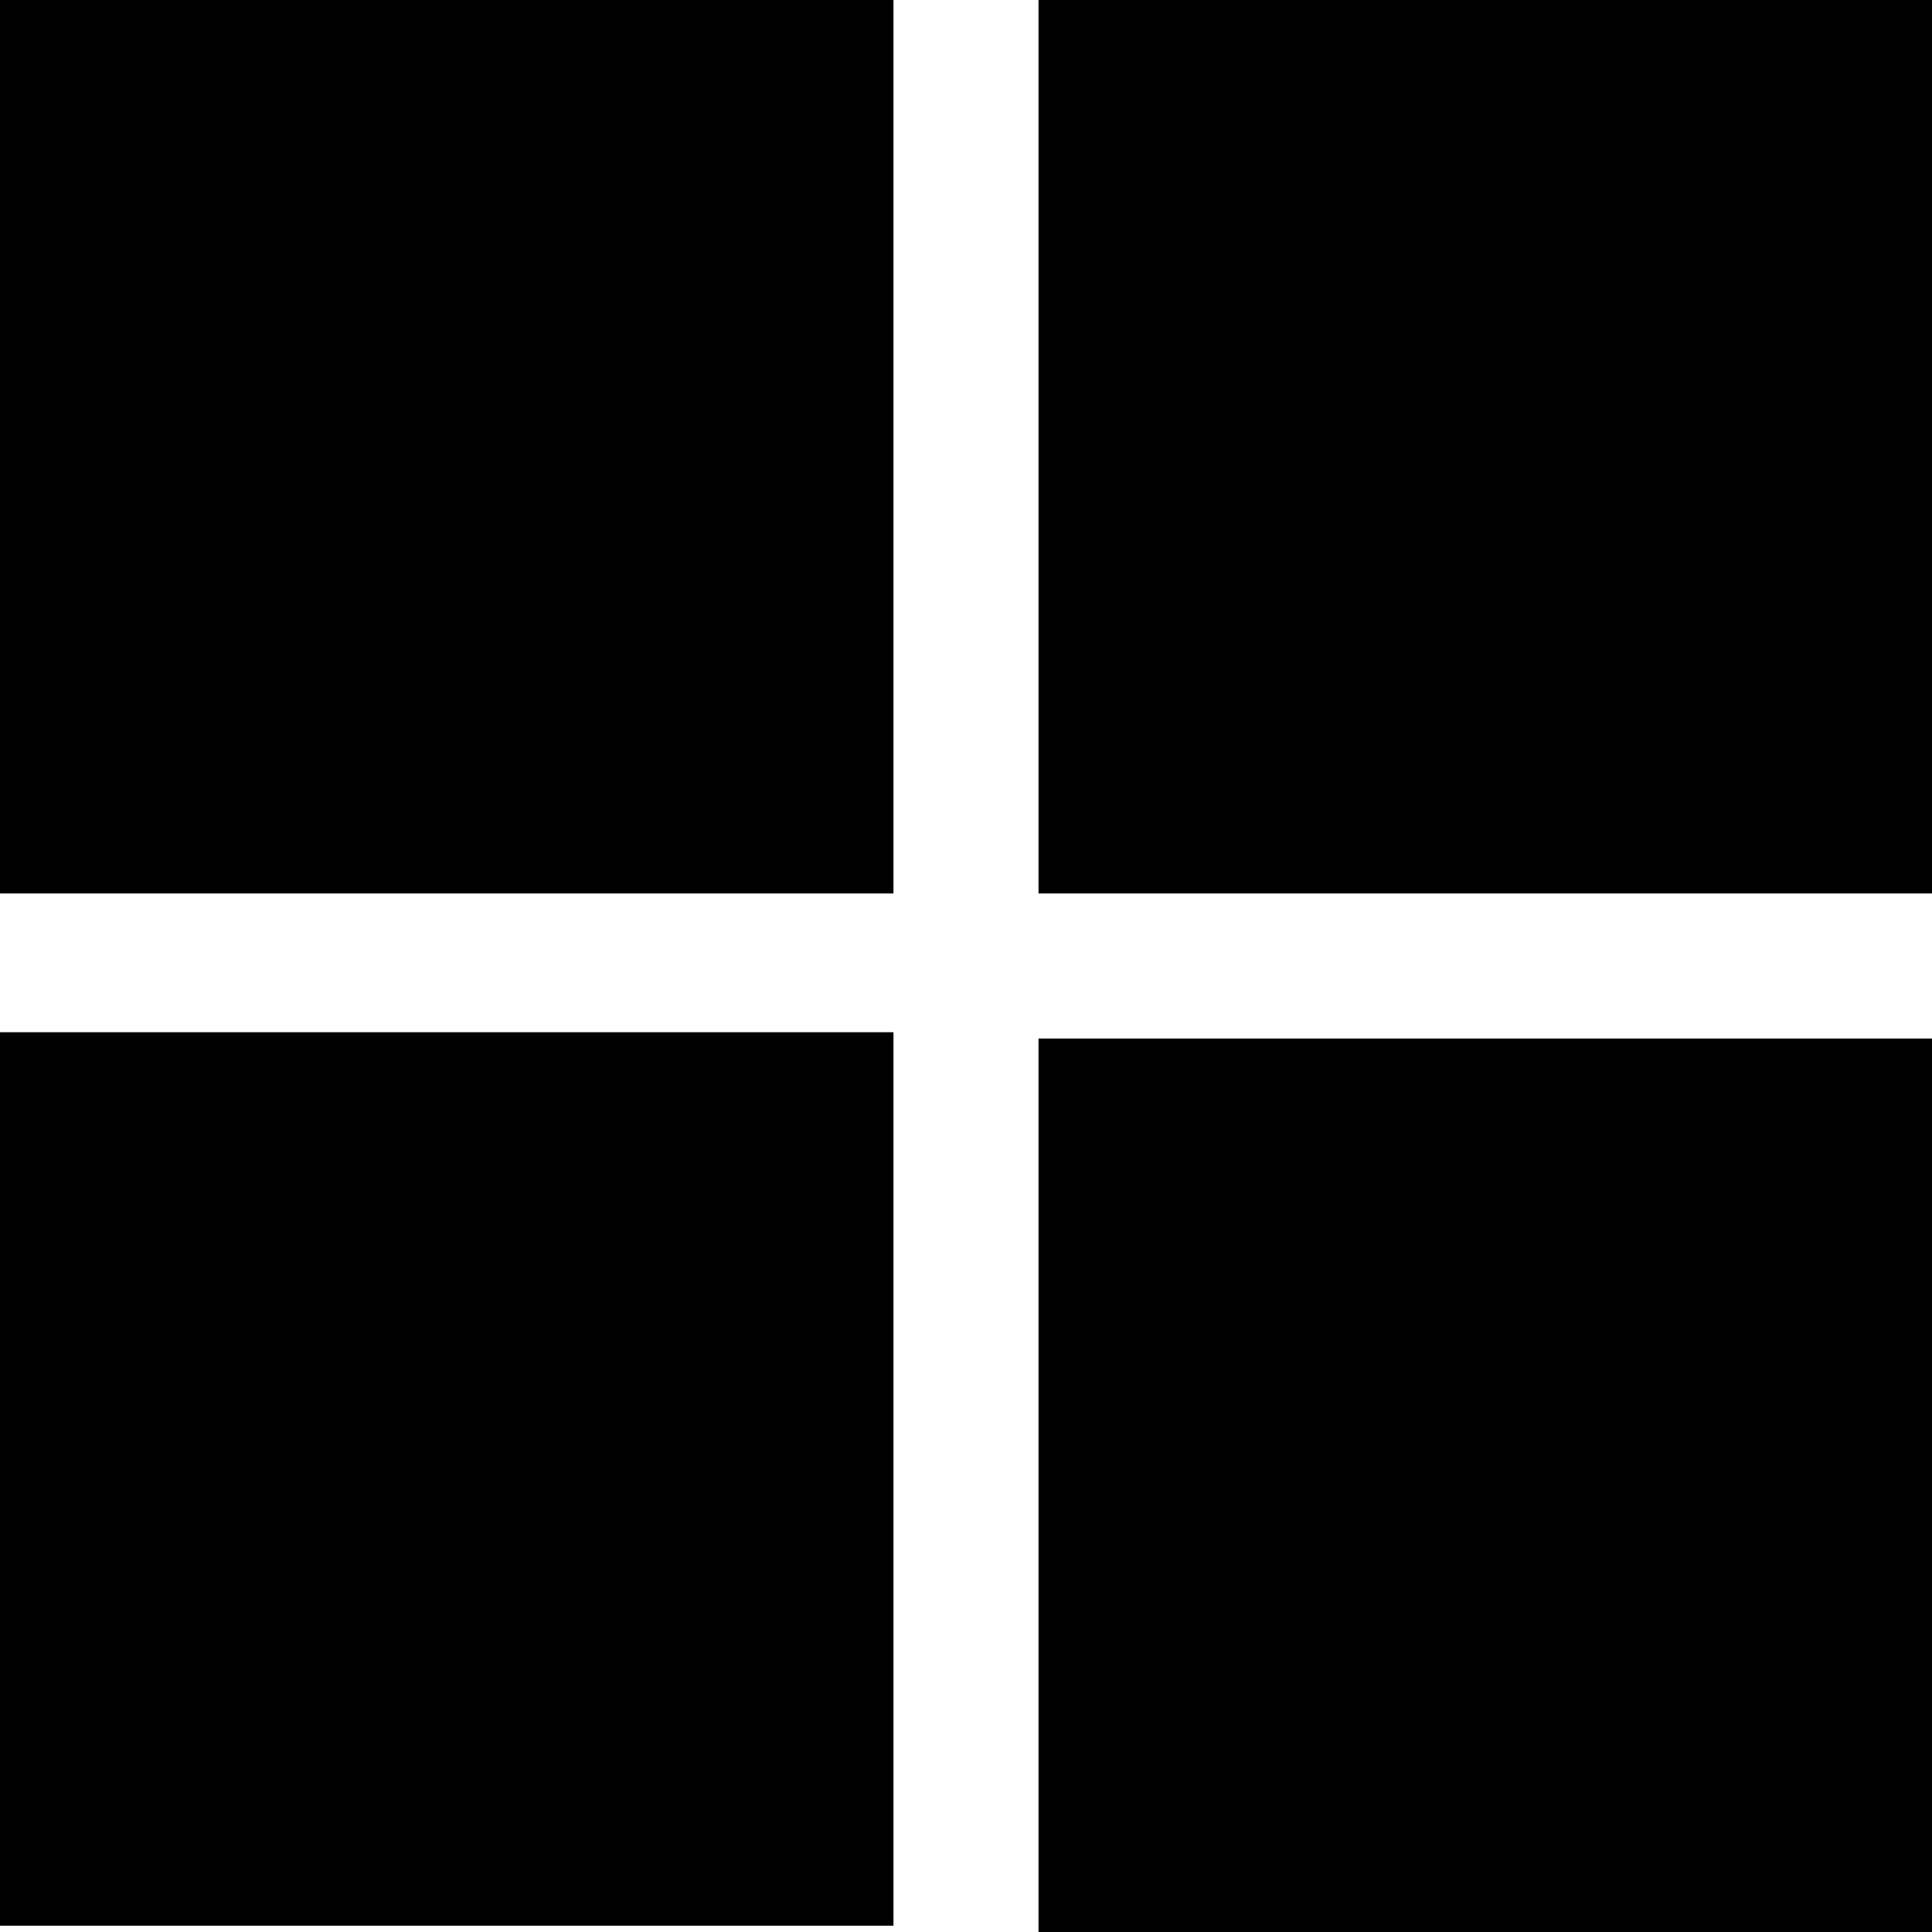
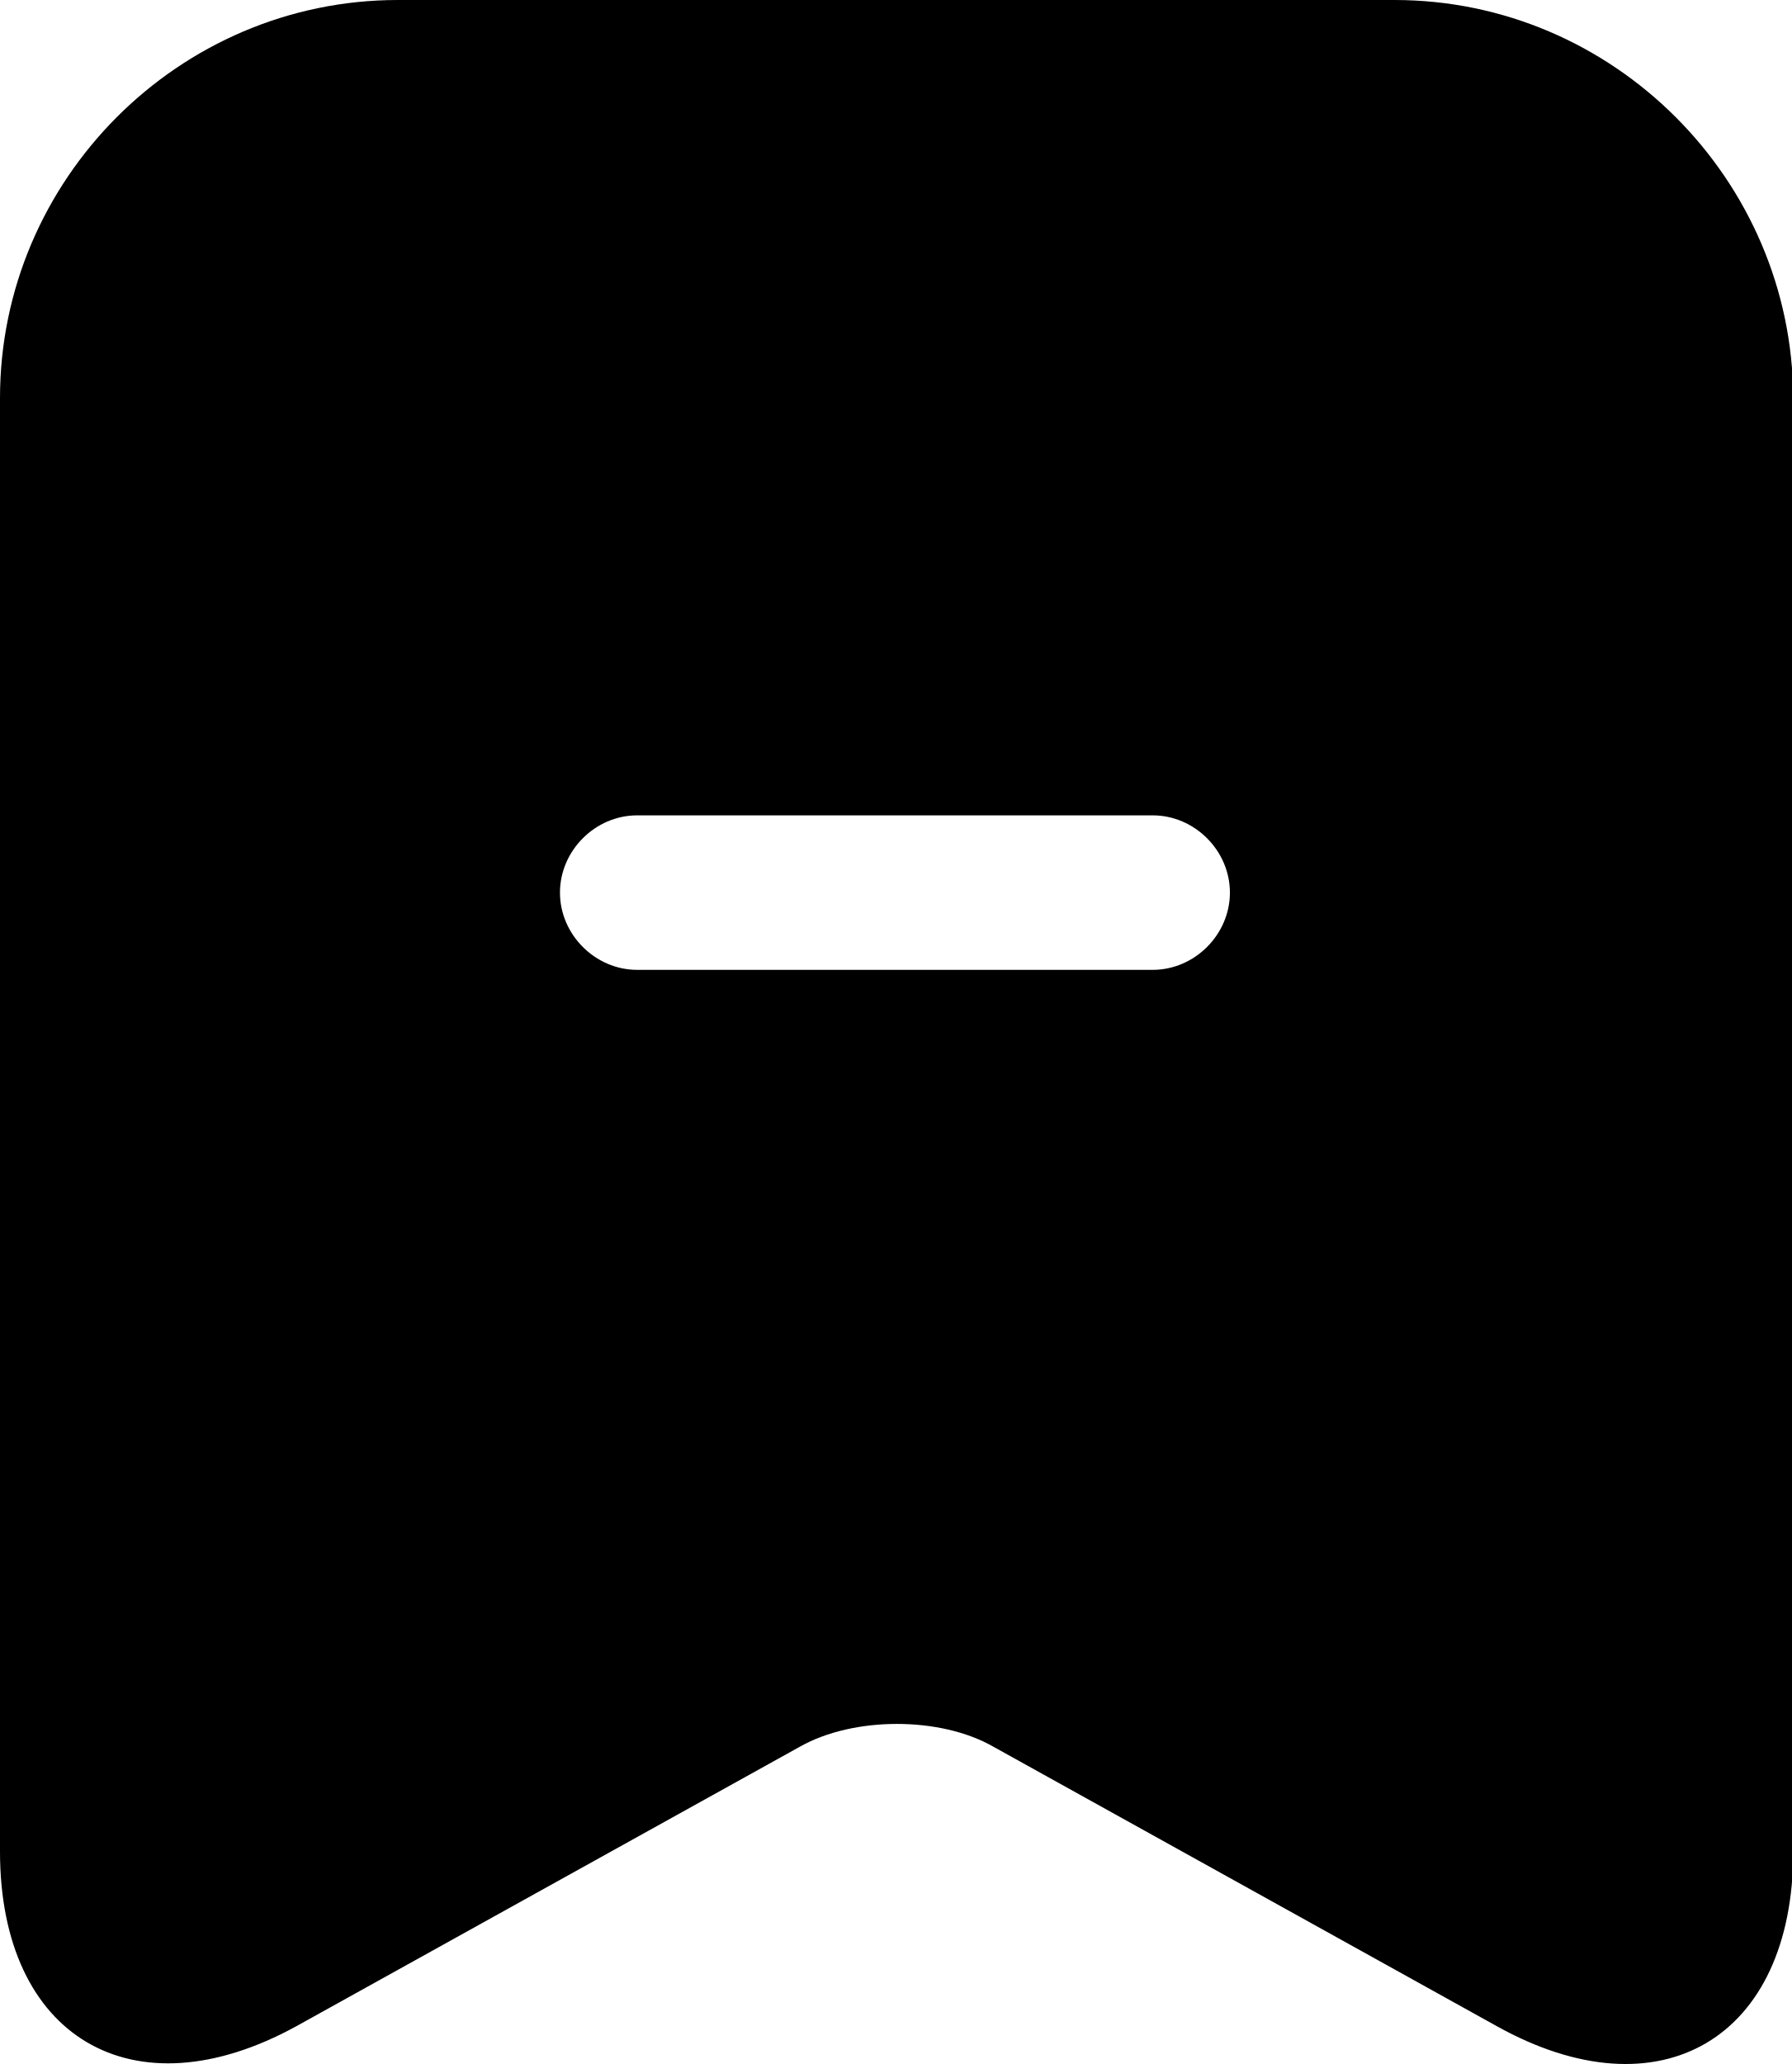
- <svg xmlns="http://www.w3.org/2000/svg" id="Layer_2" data-name="Layer 2" viewBox="0 0 18.38 18.38">
+ <svg xmlns="http://www.w3.org/2000/svg" id="Layer_2" data-name="Layer 2" viewBox="0 0 21.34 24.58">
  <g id="Layer_1-2" data-name="Layer 1">
-     <rect width="8.5" height="8.5" />
-     <rect x="9.88" width="8.5" height="8.5" />
-     <rect y="9.82" width="8.5" height="8.5" />
-     <rect x="9.88" y="9.88" width="8.5" height="8.5" />
+     <path d="M16.59,0H4.74C2.13,0,0,2.14,0,4.74V22.05c0,2.21,1.58,3.15,3.53,2.08l6-3.33c.64-.36,1.67-.36,2.3,0l6,3.33c1.94,1.08,3.53,.15,3.53-2.08V4.74c-.01-2.6-2.14-4.74-4.75-4.74Zm-2.85,11.55H7.59c-.5,0-.92-.42-.92-.92s.42-.92,.92-.92h6.14c.5,0,.92,.42,.92,.92s-.42,.92-.92,.92Z" />
  </g>
</svg>
